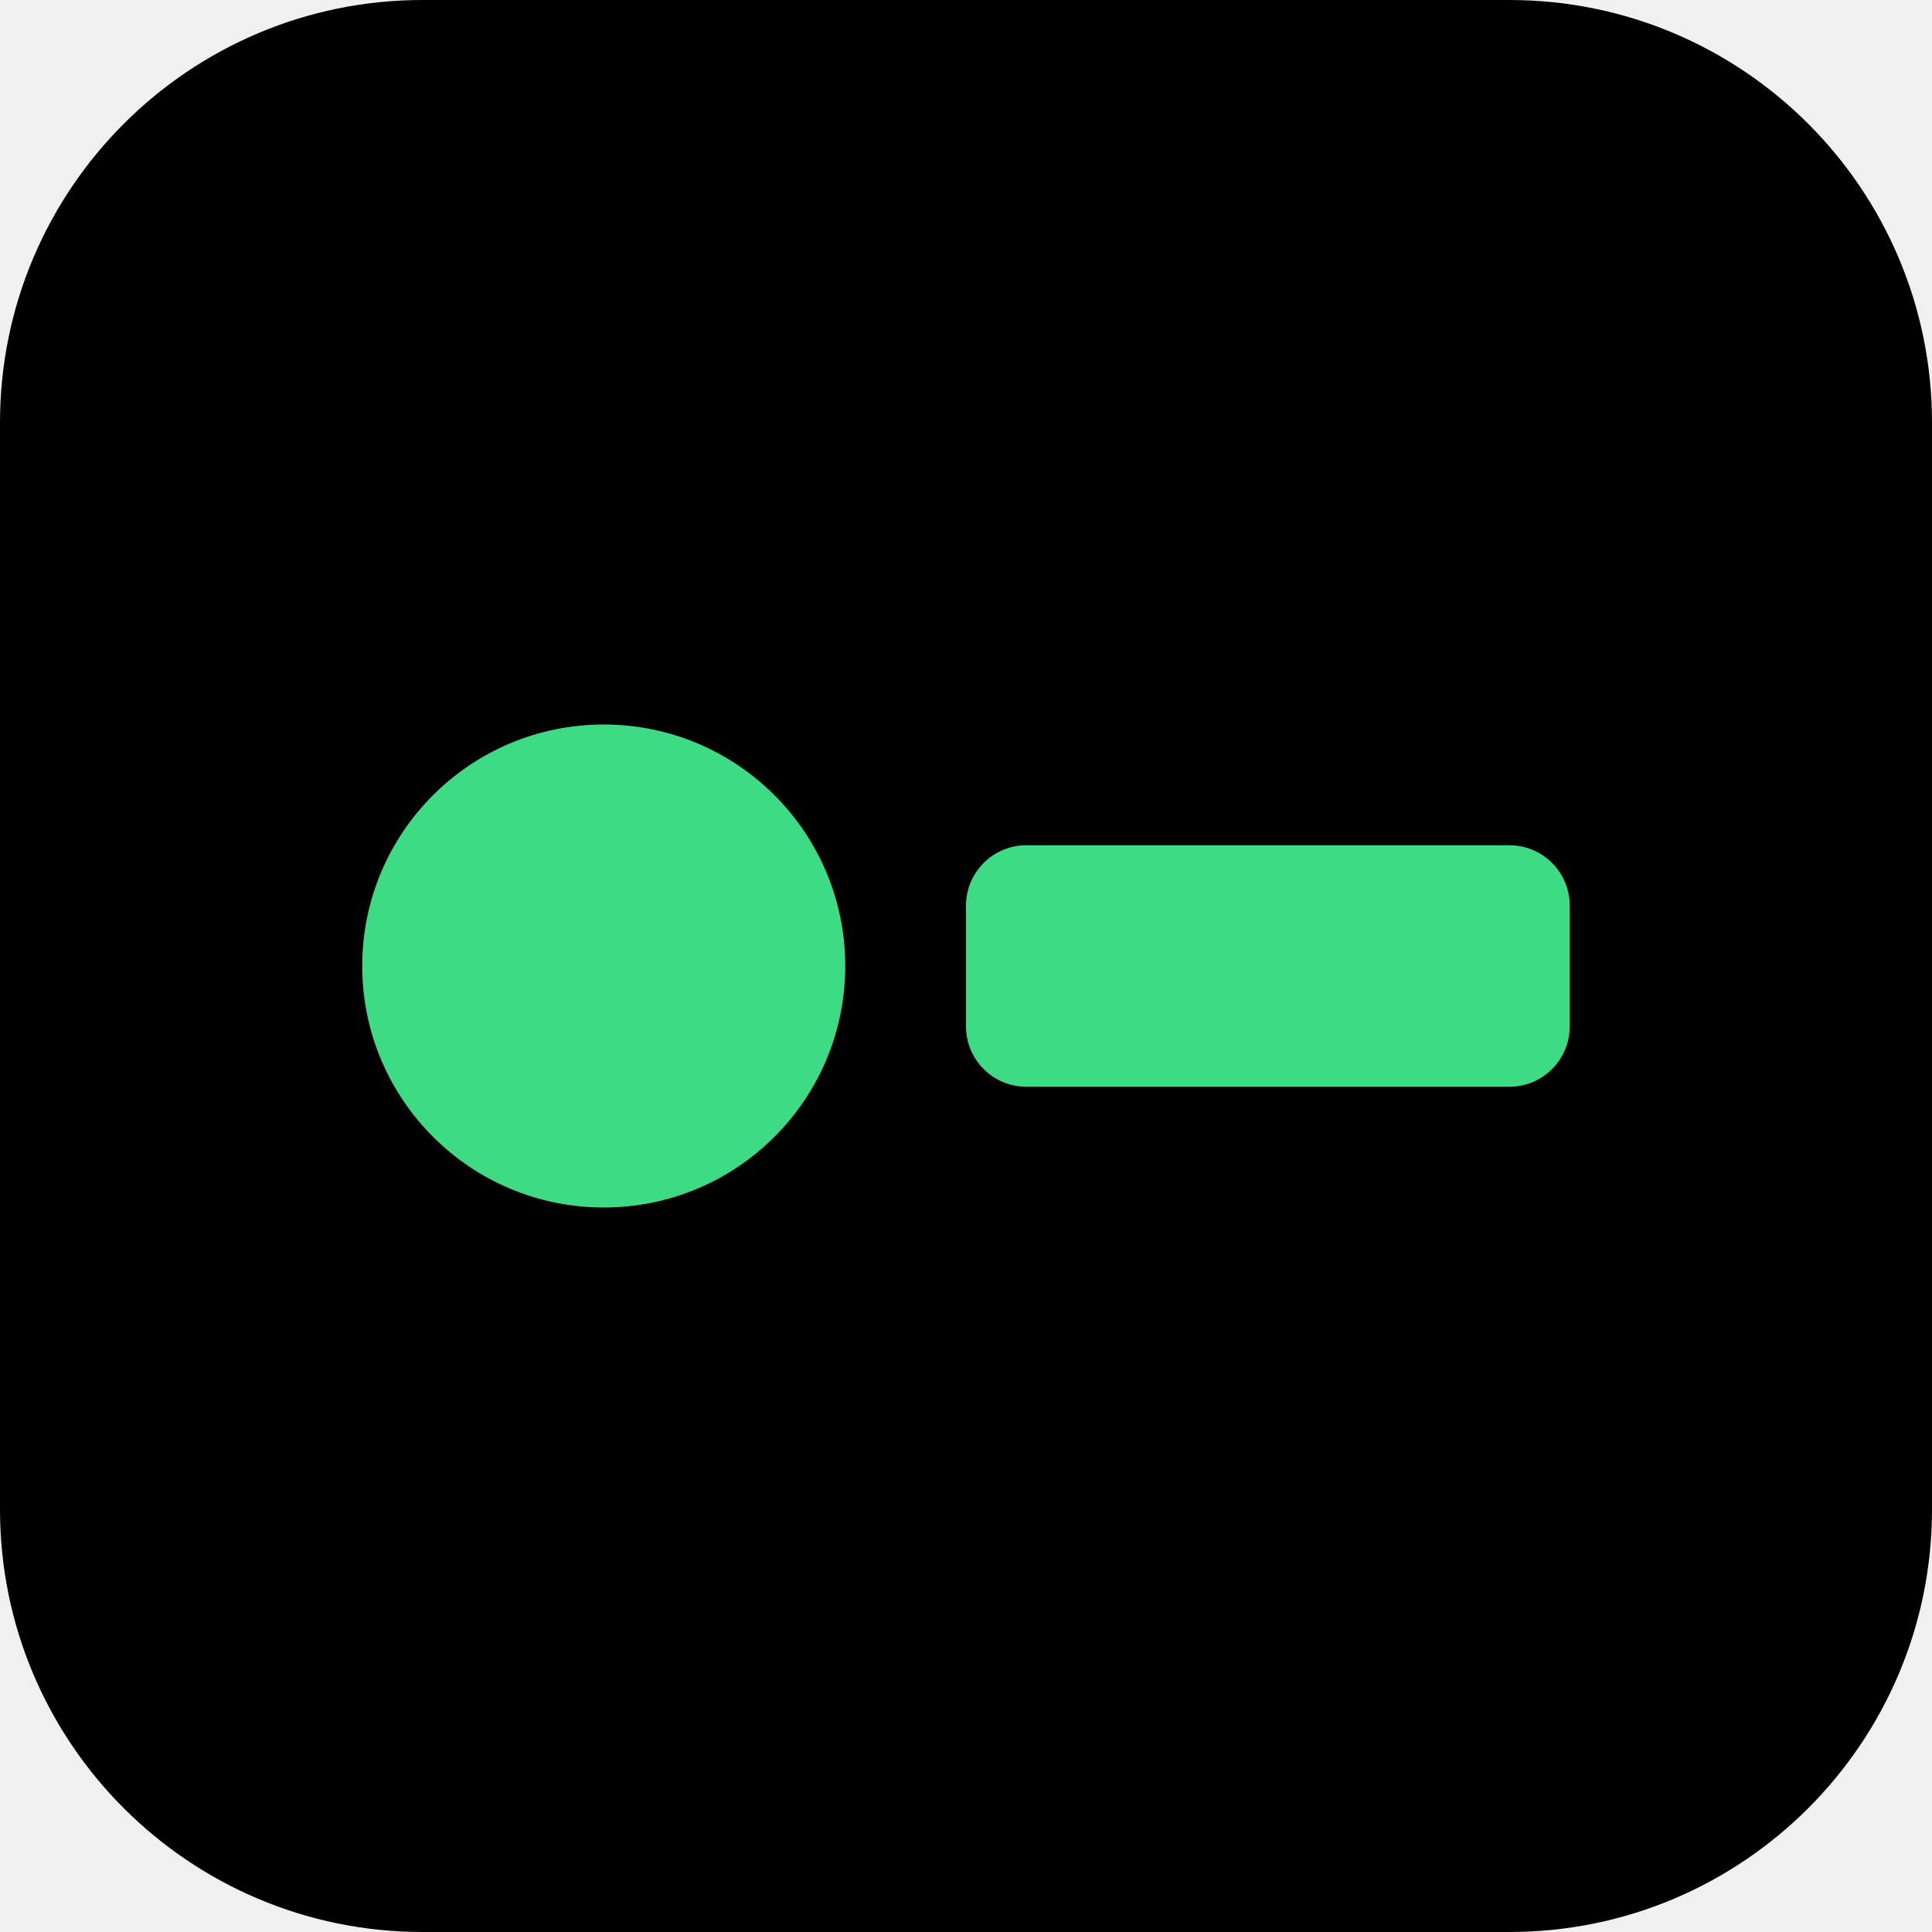
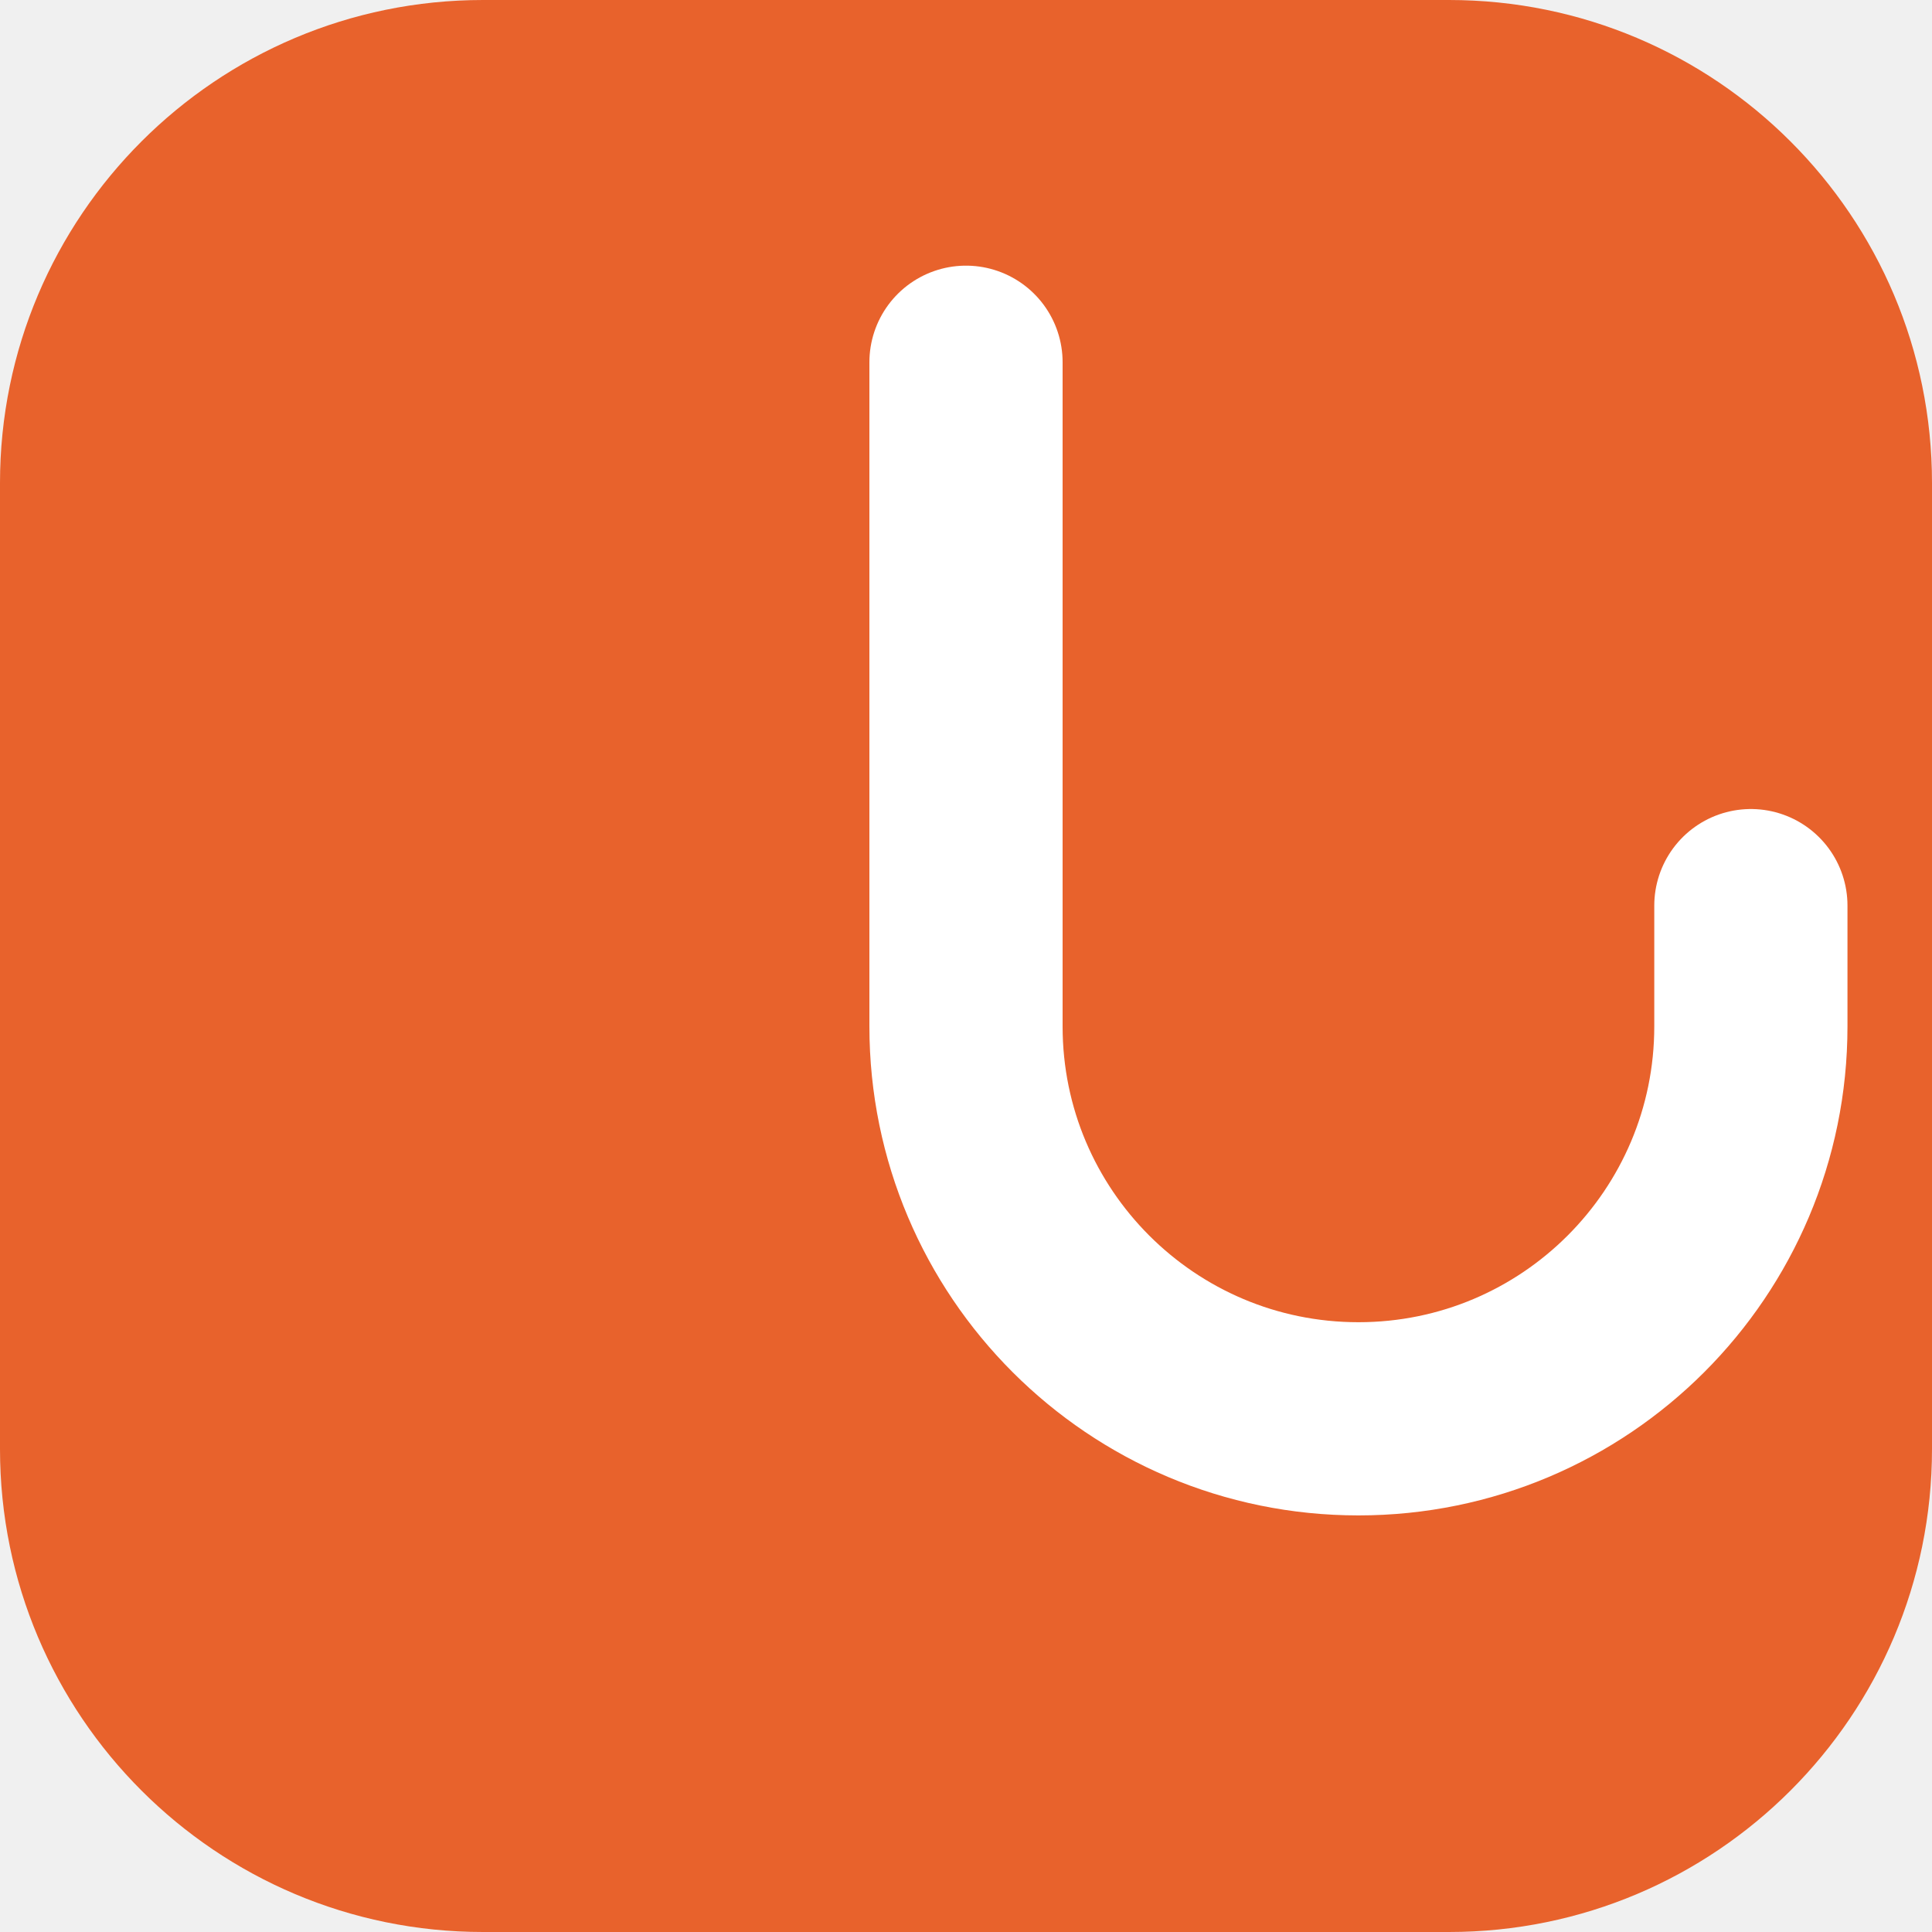
<svg xmlns="http://www.w3.org/2000/svg" viewBox="0 0 32 32">
-   <rect width="32" height="32" rx="7" fill="#000000" />
-   <circle cx="10" cy="16" r="4" fill="#3ddc84" />
-   <rect x="16" y="14" width="10" height="4" rx="1" fill="#3ddc84" />
+   <rect width="32" height="32" rx="8" fill="#E8622C" />
+   <path d="M16 6 v11 a6.5 6.5 0 0 0 13 0 v-2" fill="none" stroke="#ffffff" stroke-width="3.2" stroke-linecap="round" stroke-linejoin="round" />
</svg>
